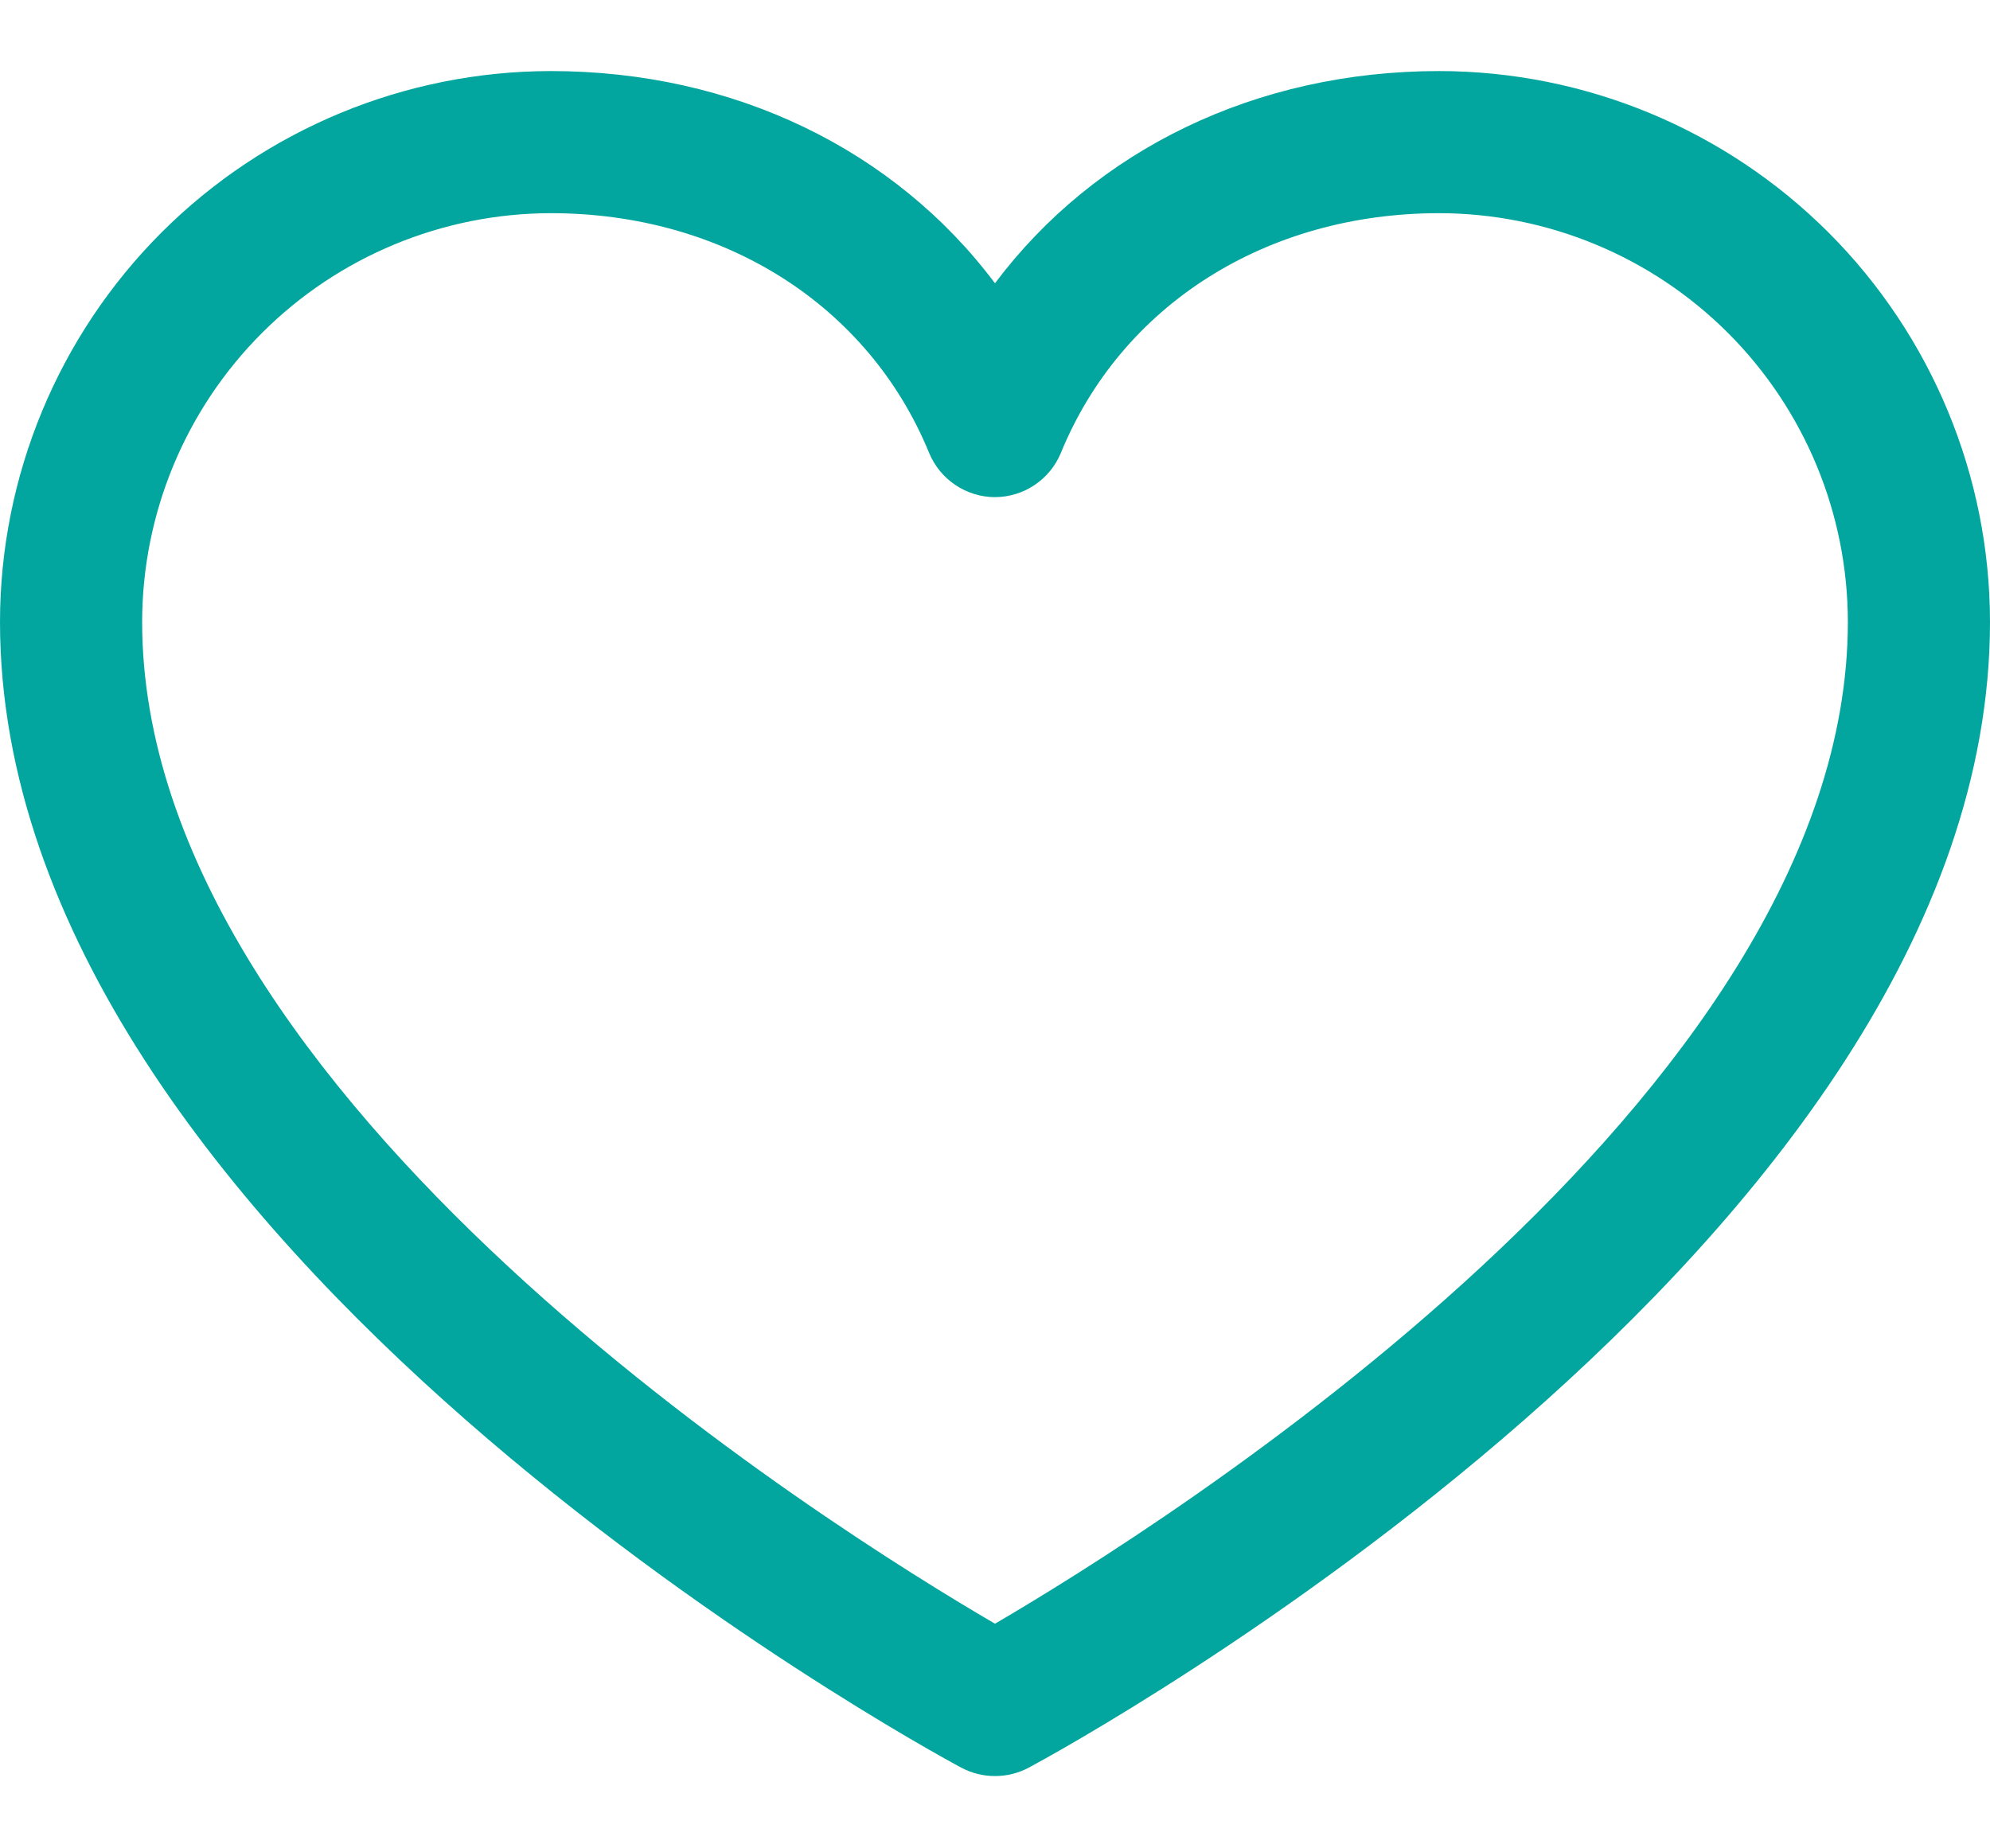
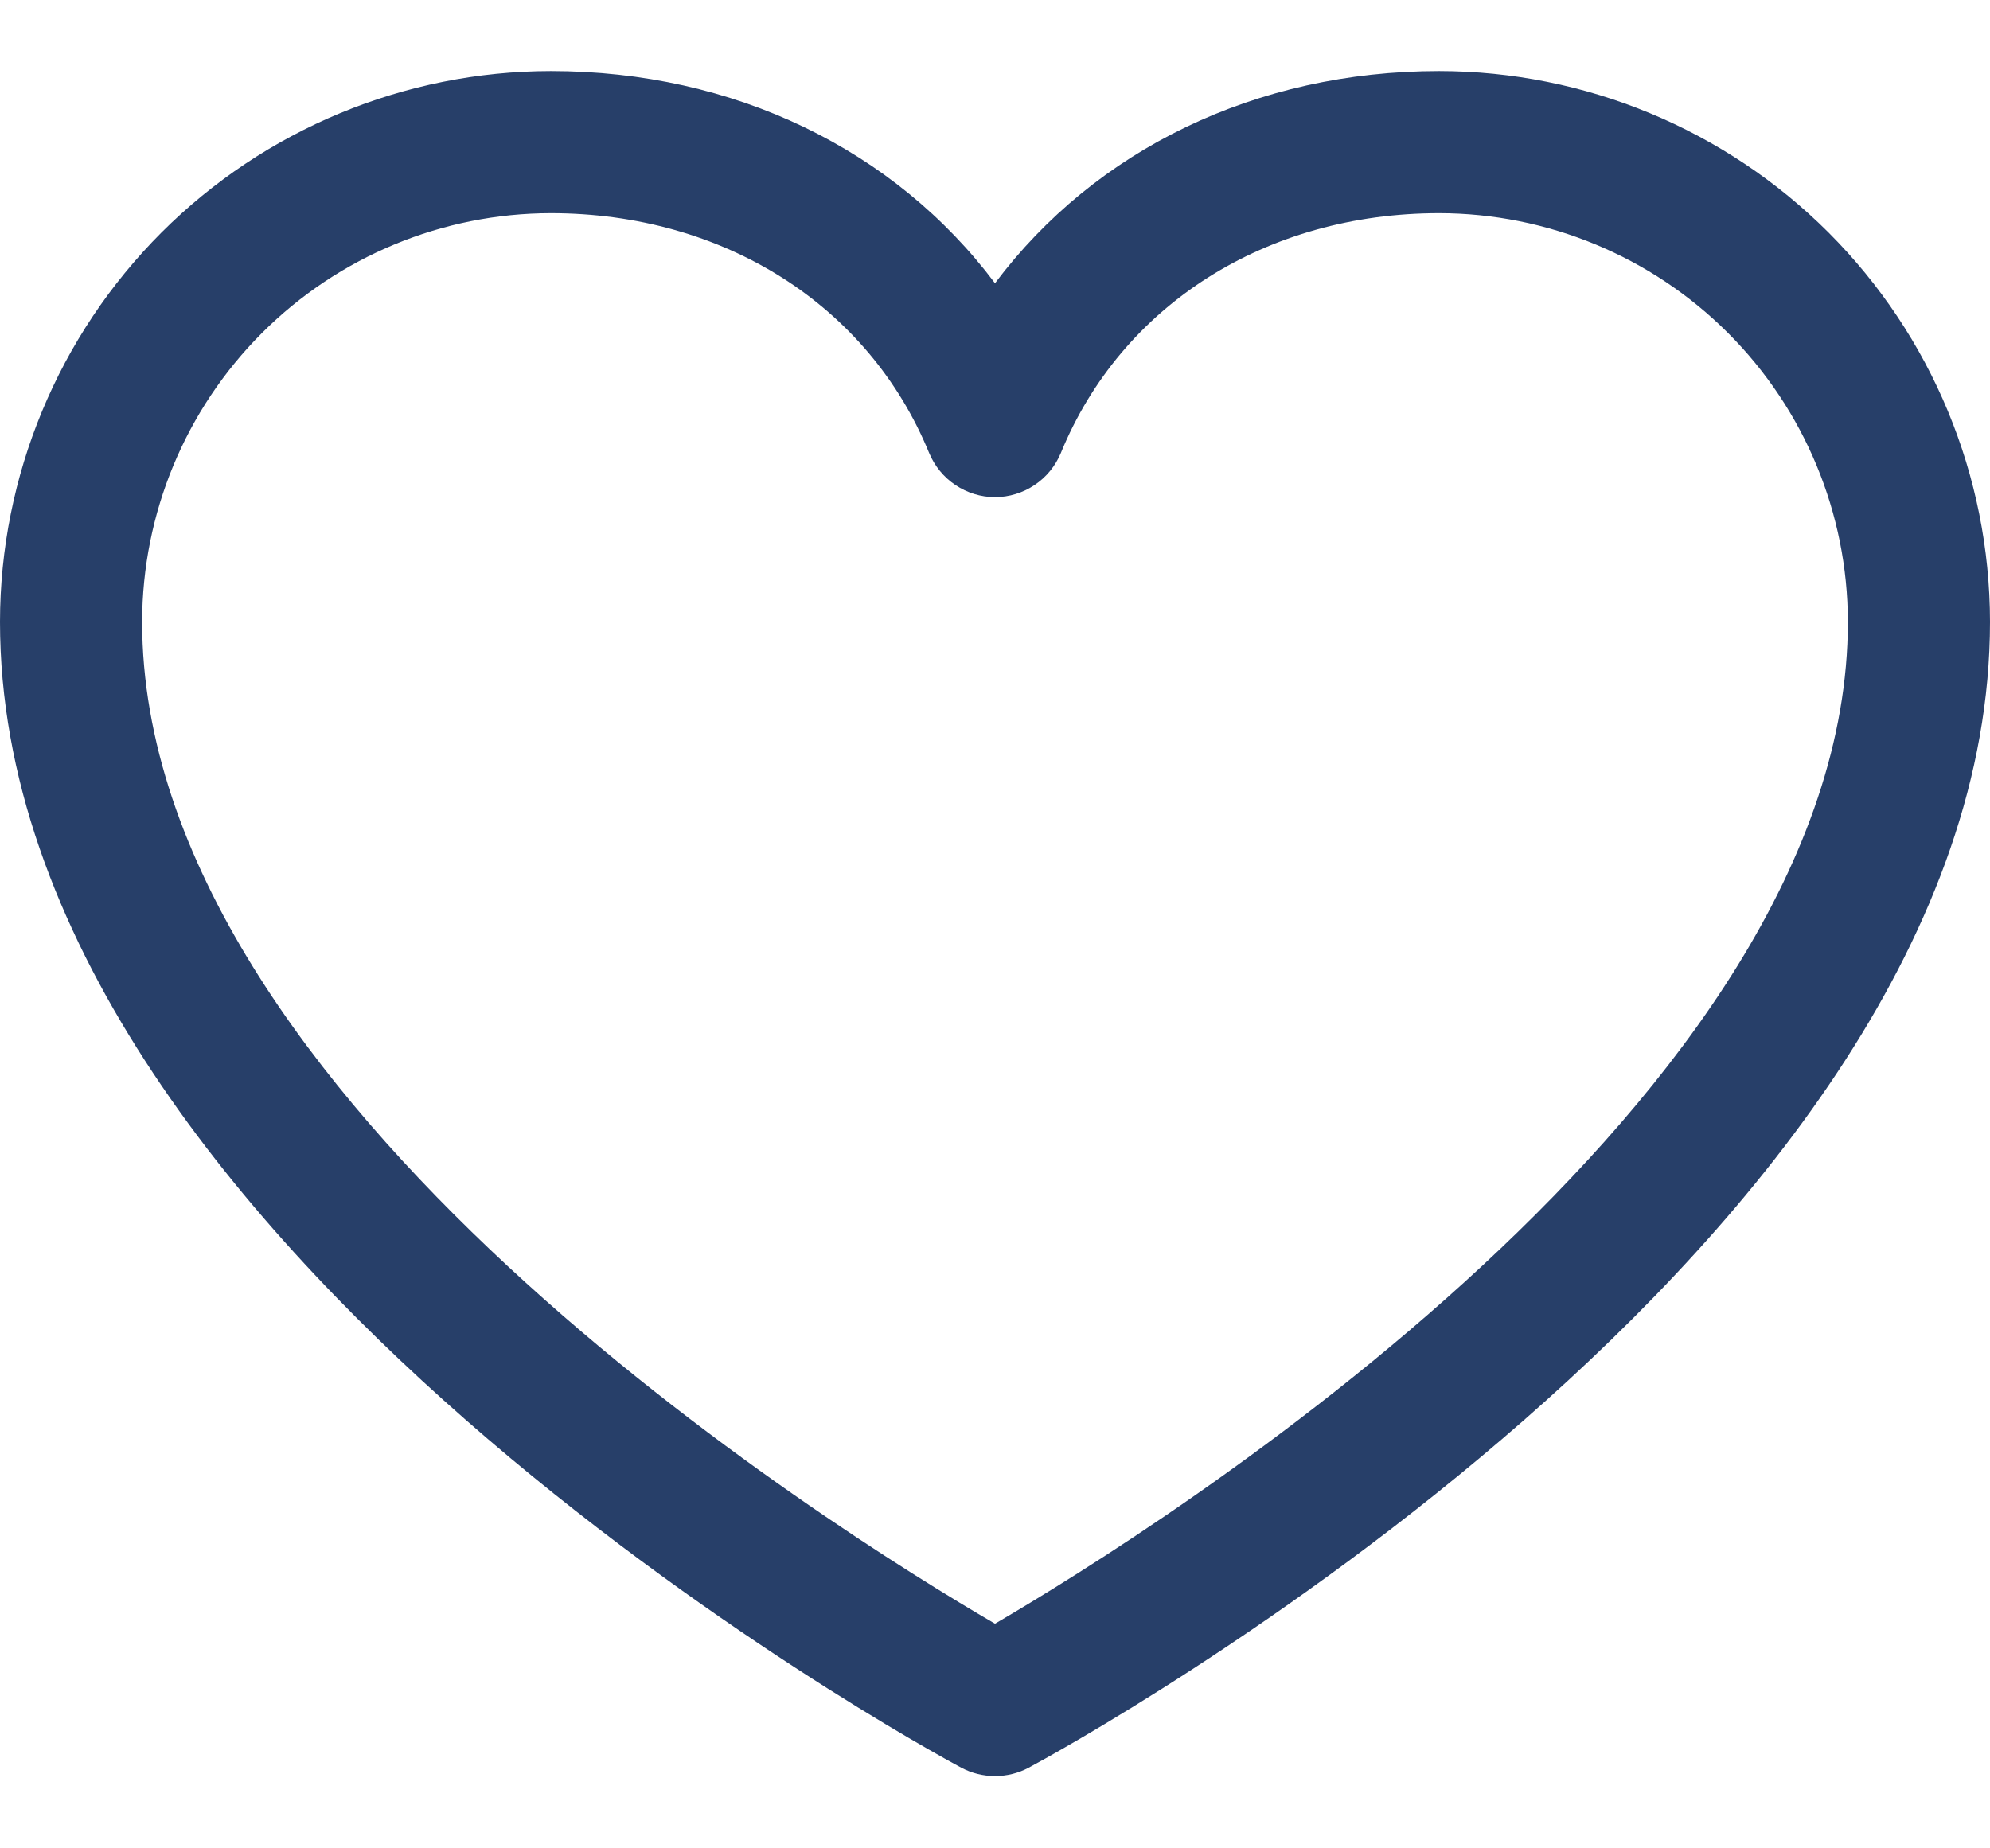
<svg xmlns="http://www.w3.org/2000/svg" width="14" height="13" viewBox="0 0 14 13" fill="none">
-   <path d="M10.125 0.5C8.834 0.5 7.704 1.055 7 1.993C6.296 1.055 5.166 0.5 3.875 0.5C2.848 0.501 1.863 0.91 1.136 1.636C0.41 2.363 0.001 3.348 0 4.375C0 8.75 6.487 12.291 6.763 12.438C6.836 12.477 6.917 12.497 7 12.497C7.083 12.497 7.164 12.477 7.237 12.438C7.513 12.291 14 8.75 14 4.375C13.999 3.348 13.59 2.363 12.864 1.636C12.137 0.91 11.152 0.501 10.125 0.5ZM7 11.425C5.859 10.76 1 7.731 1 4.375C1.001 3.613 1.304 2.882 1.843 2.343C2.382 1.804 3.113 1.501 3.875 1.5C5.091 1.5 6.111 2.147 6.537 3.188C6.575 3.279 6.639 3.358 6.722 3.413C6.804 3.468 6.901 3.498 7 3.498C7.099 3.498 7.196 3.468 7.278 3.413C7.361 3.358 7.425 3.279 7.463 3.188C7.889 2.146 8.909 1.5 10.125 1.5C10.887 1.501 11.618 1.804 12.157 2.343C12.696 2.882 12.999 3.613 13 4.375C13 7.726 8.14 10.759 7 11.425Z" fill="#03A69E" />
+   <path d="M10.125 0.5C8.834 0.5 7.704 1.055 7 1.993C6.296 1.055 5.166 0.5 3.875 0.5C2.848 0.501 1.863 0.91 1.136 1.636C0.41 2.363 0.001 3.348 0 4.375C0 8.75 6.487 12.291 6.763 12.438C6.836 12.477 6.917 12.497 7 12.497C7.083 12.497 7.164 12.477 7.237 12.438C7.513 12.291 14 8.75 14 4.375C13.999 3.348 13.59 2.363 12.864 1.636C12.137 0.91 11.152 0.501 10.125 0.5ZM7 11.425C5.859 10.76 1 7.731 1 4.375C1.001 3.613 1.304 2.882 1.843 2.343C2.382 1.804 3.113 1.501 3.875 1.5C5.091 1.5 6.111 2.147 6.537 3.188C6.575 3.279 6.639 3.358 6.722 3.413C6.804 3.468 6.901 3.498 7 3.498C7.099 3.498 7.196 3.468 7.278 3.413C7.361 3.358 7.425 3.279 7.463 3.188C7.889 2.146 8.909 1.5 10.125 1.5C10.887 1.501 11.618 1.804 12.157 2.343C12.696 2.882 12.999 3.613 13 4.375C13 7.726 8.14 10.759 7 11.425Z" fill="#273F69" />
</svg>
